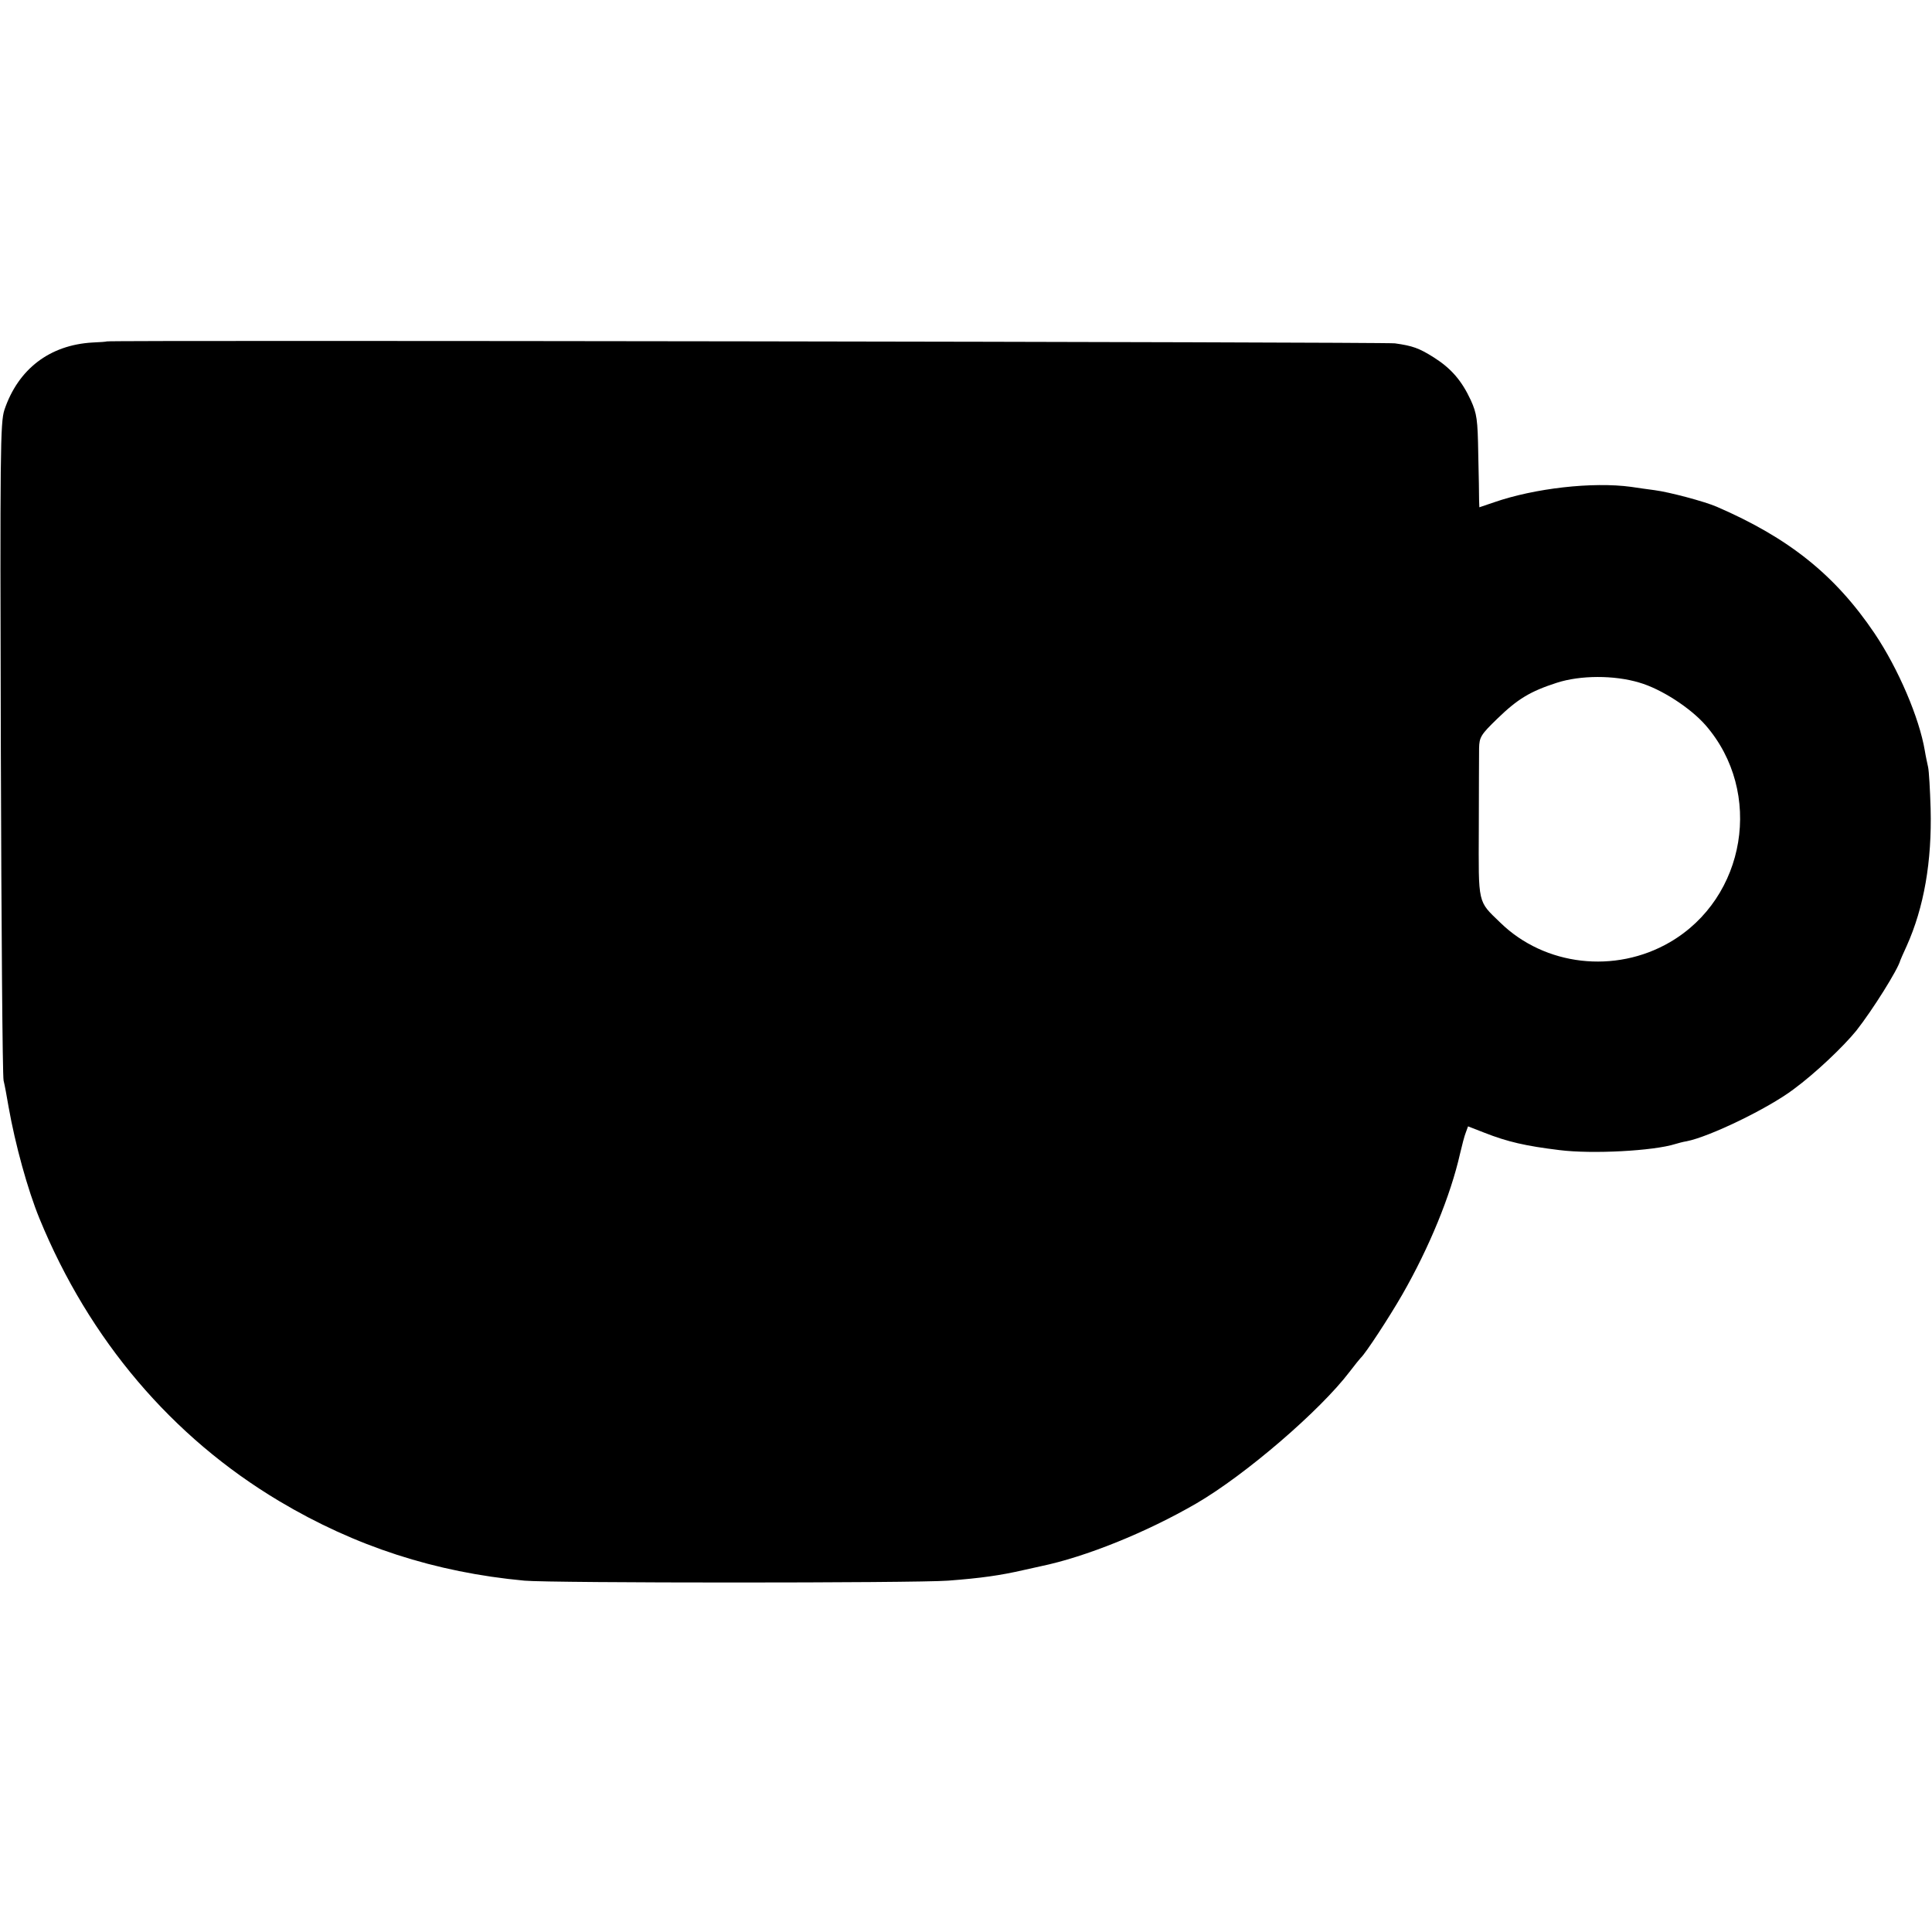
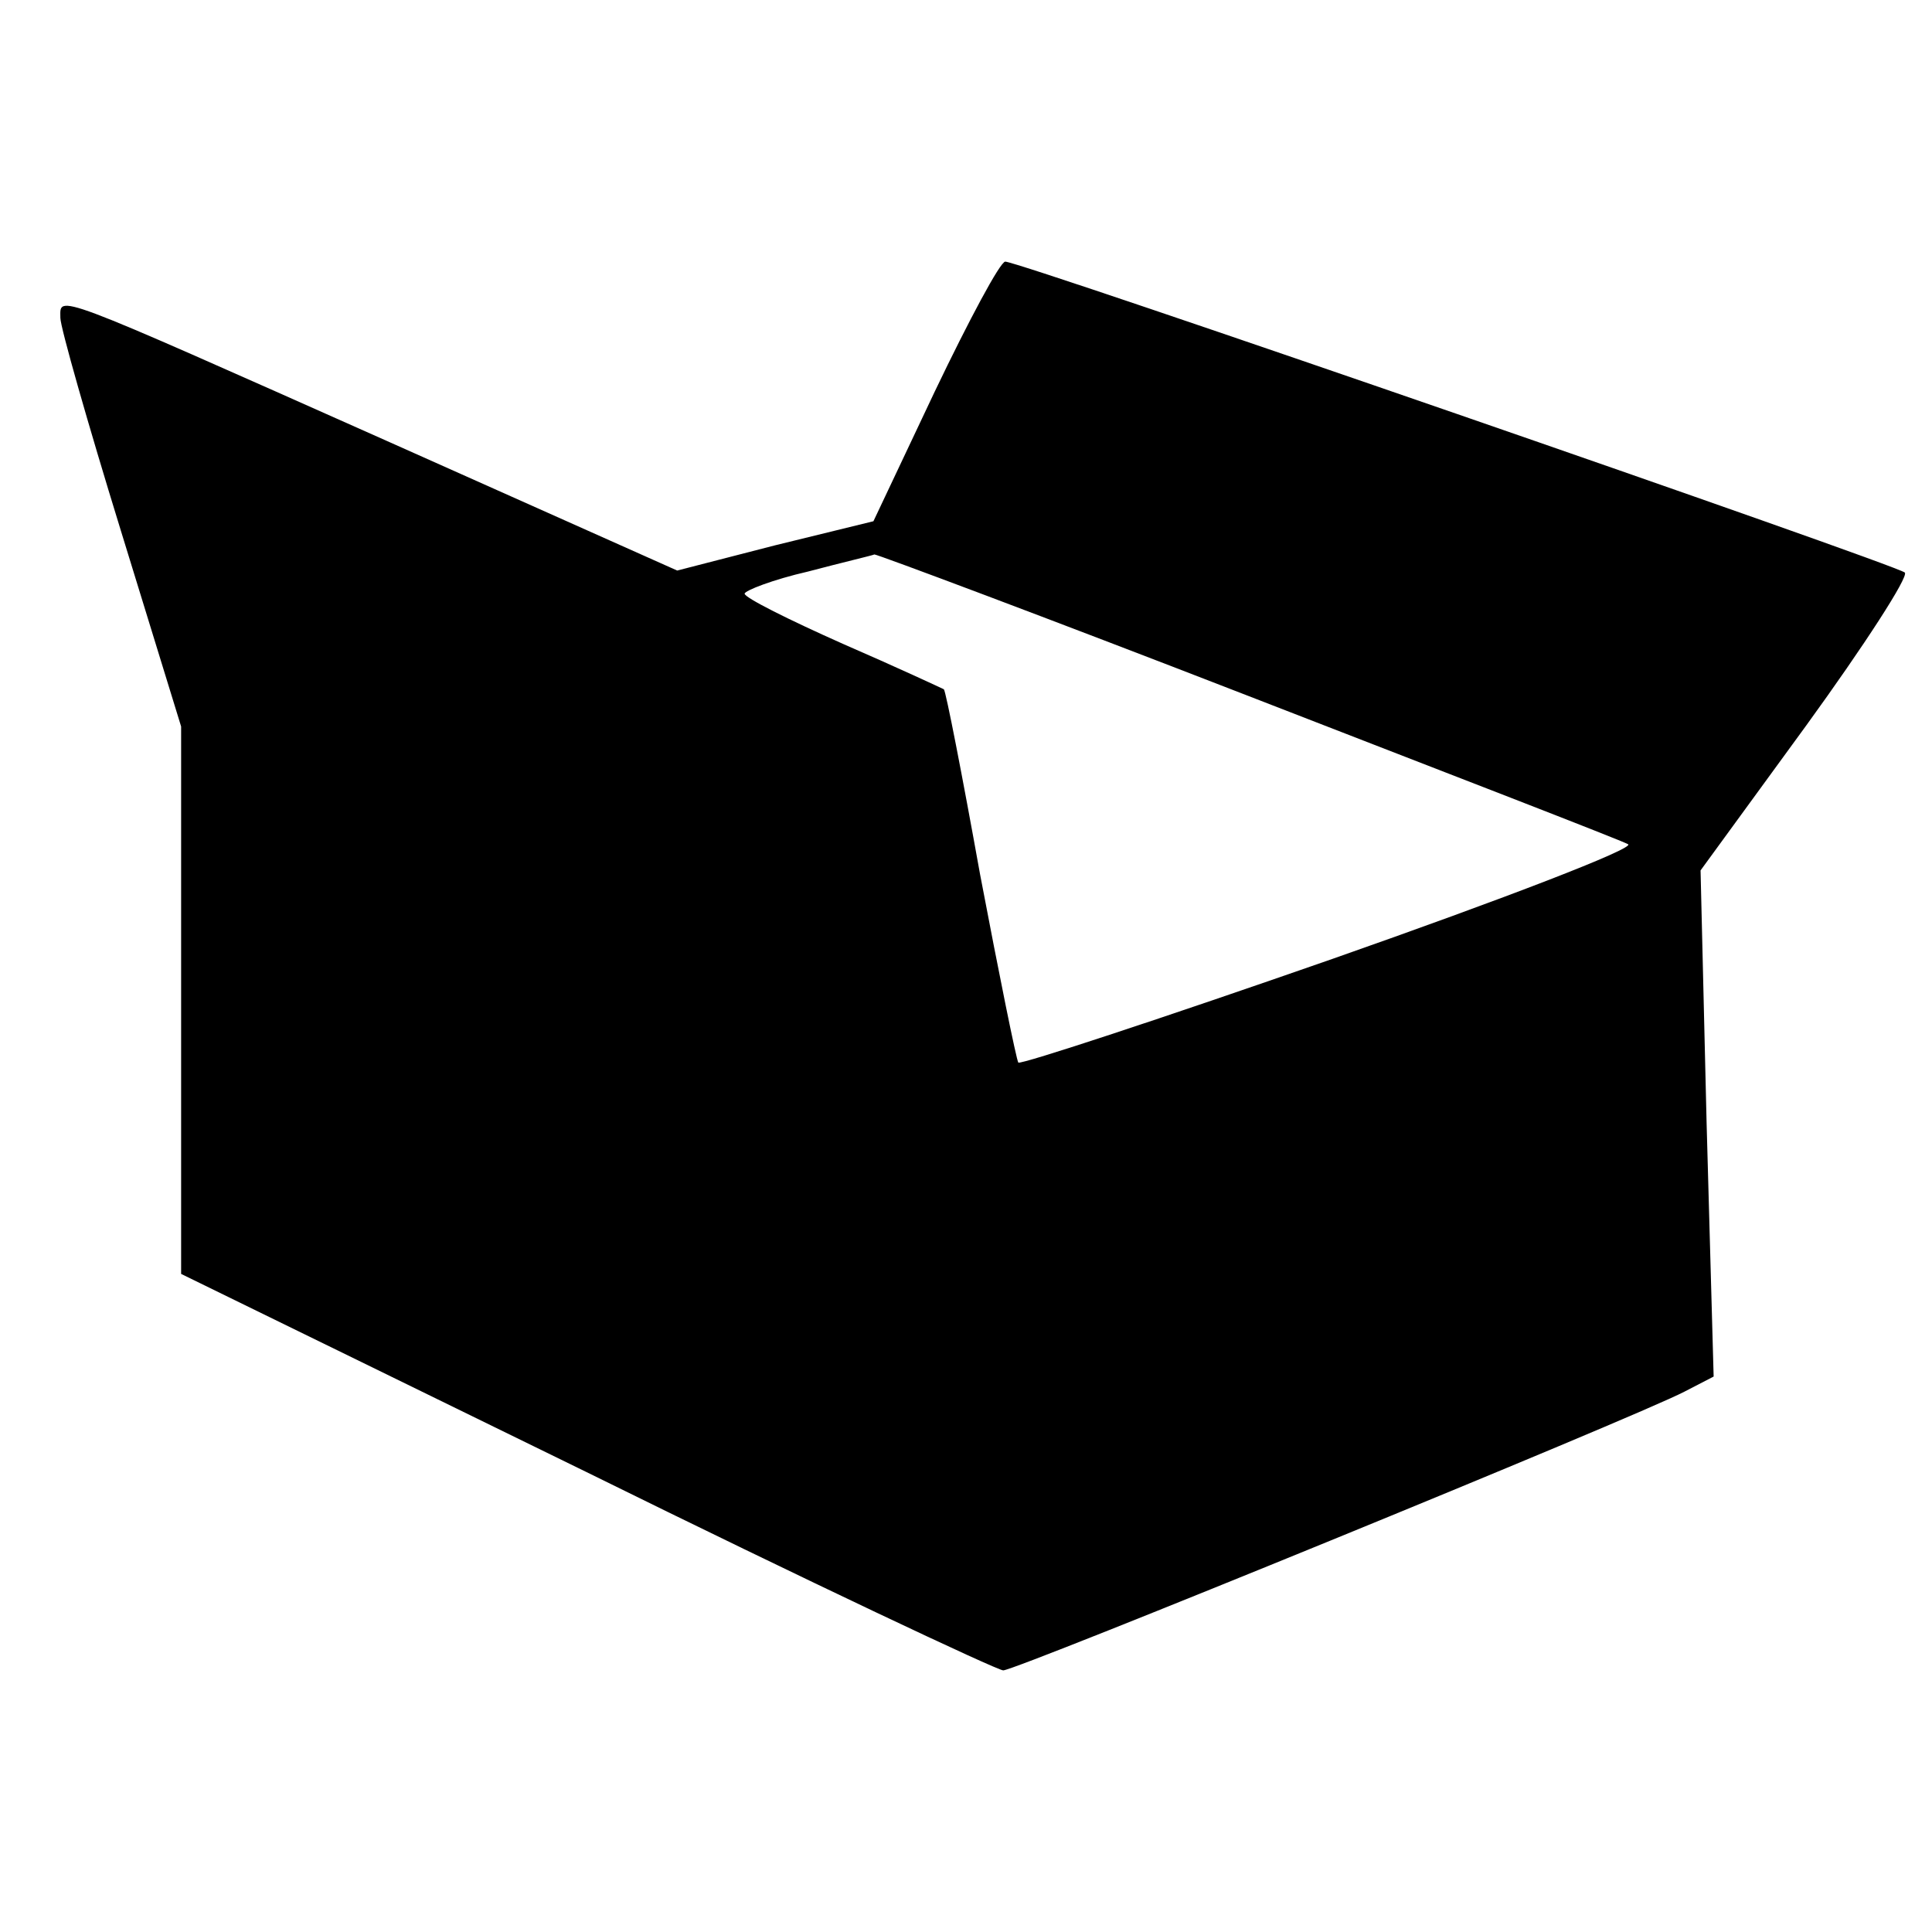
- <svg xmlns="http://www.w3.org/2000/svg" version="1.0" width="700pt" height="700pt" viewBox="0 0 700 700" preserveAspectRatio="xMidYMid meet">
-   <g transform="translate(0,700) scale(0.1,-0.1)" fill="#000000" stroke="none">
-     <path d="M387 5763 c-1 -1 -24 -3 -52 -4 -155 -9 -269 -96 -319 -244 -15 -46 -16 -145 -13 -1225 2 -646 6 -1188 10 -1205 4 -16 12 -59 18 -95 24 -136 69 -300 112 -405 180 -439 480 -792 869 -1024 275 -164 565 -258 888 -288 97 -9 1416 -9 1535 0 119 9 189 19 272 38 27 6 55 12 63 14 164 34 384 123 565 228 177 103 448 336 555 477 19 25 37 47 40 50 17 15 104 148 151 230 97 169 175 359 209 510 7 30 16 65 21 77 l8 22 59 -23 c84 -33 149 -48 272 -63 119 -15 341 -3 420 22 10 3 28 8 41 10 82 16 294 118 387 188 79 58 181 155 228 213 59 75 151 222 159 254 1 3 11 26 23 52 63 140 92 307 87 498 -2 69 -6 136 -9 150 -3 14 -9 41 -12 60 -20 119 -96 297 -182 425 -143 212 -311 346 -572 459 -44 19 -171 53 -225 60 -22 3 -60 8 -85 12 -140 19 -350 -5 -497 -56 l-53 -18 -1 26 c0 15 -1 90 -3 167 -2 126 -5 146 -27 195 -33 71 -71 115 -134 155 -54 34 -77 42 -141 51 -35 5 -4663 12 -4667 7z m5552 -1236 c80 -23 186 -92 241 -155 210 -242 147 -625 -130 -786 -198 -115 -453 -86 -614 71 -83 80 -79 64 -78 341 0 136 1 267 1 291 1 40 6 49 66 107 73 71 119 99 215 130 86 28 209 28 299 1z" />
+ <svg xmlns="http://www.w3.org/2000/svg" version="1.0" width="192pt" height="192pt" viewBox="0 0 192 192" preserveAspectRatio="xMidYMid meet">
+   <g transform="translate(0,192) scale(0.1,-0.1)" fill="#000000" stroke="none">
+     <path d="M929 1531 l-61 -129 -98 -24 -97 -25 -289 129 c-337 150 -324 145 -324 122 0 -9 27 -104 60 -211 l60 -195 0 -272 0 -272 403 -197 c221 -109 408 -197 414 -197 13 0 627 251 677 277 l29 15 -7 252 -6 251 105 144 c58 80 102 148 98 152 -9 8 -879 309 -894 309 -5 0 -36 -58 -70 -129z m310 -302 c201 -78 372 -144 379 -148 7 -4 -123 -54 -294 -114 -169 -59 -309 -105 -312 -103 -2 3 -19 87 -38 187 -18 100 -34 182 -36 184 -2 1 -47 22 -100 45 -54 24 -98 46 -98 50 0 3 28 14 63 22 34 9 64 16 66 17 3 0 169 -62 370 -140z" />
  </g>
</svg>
